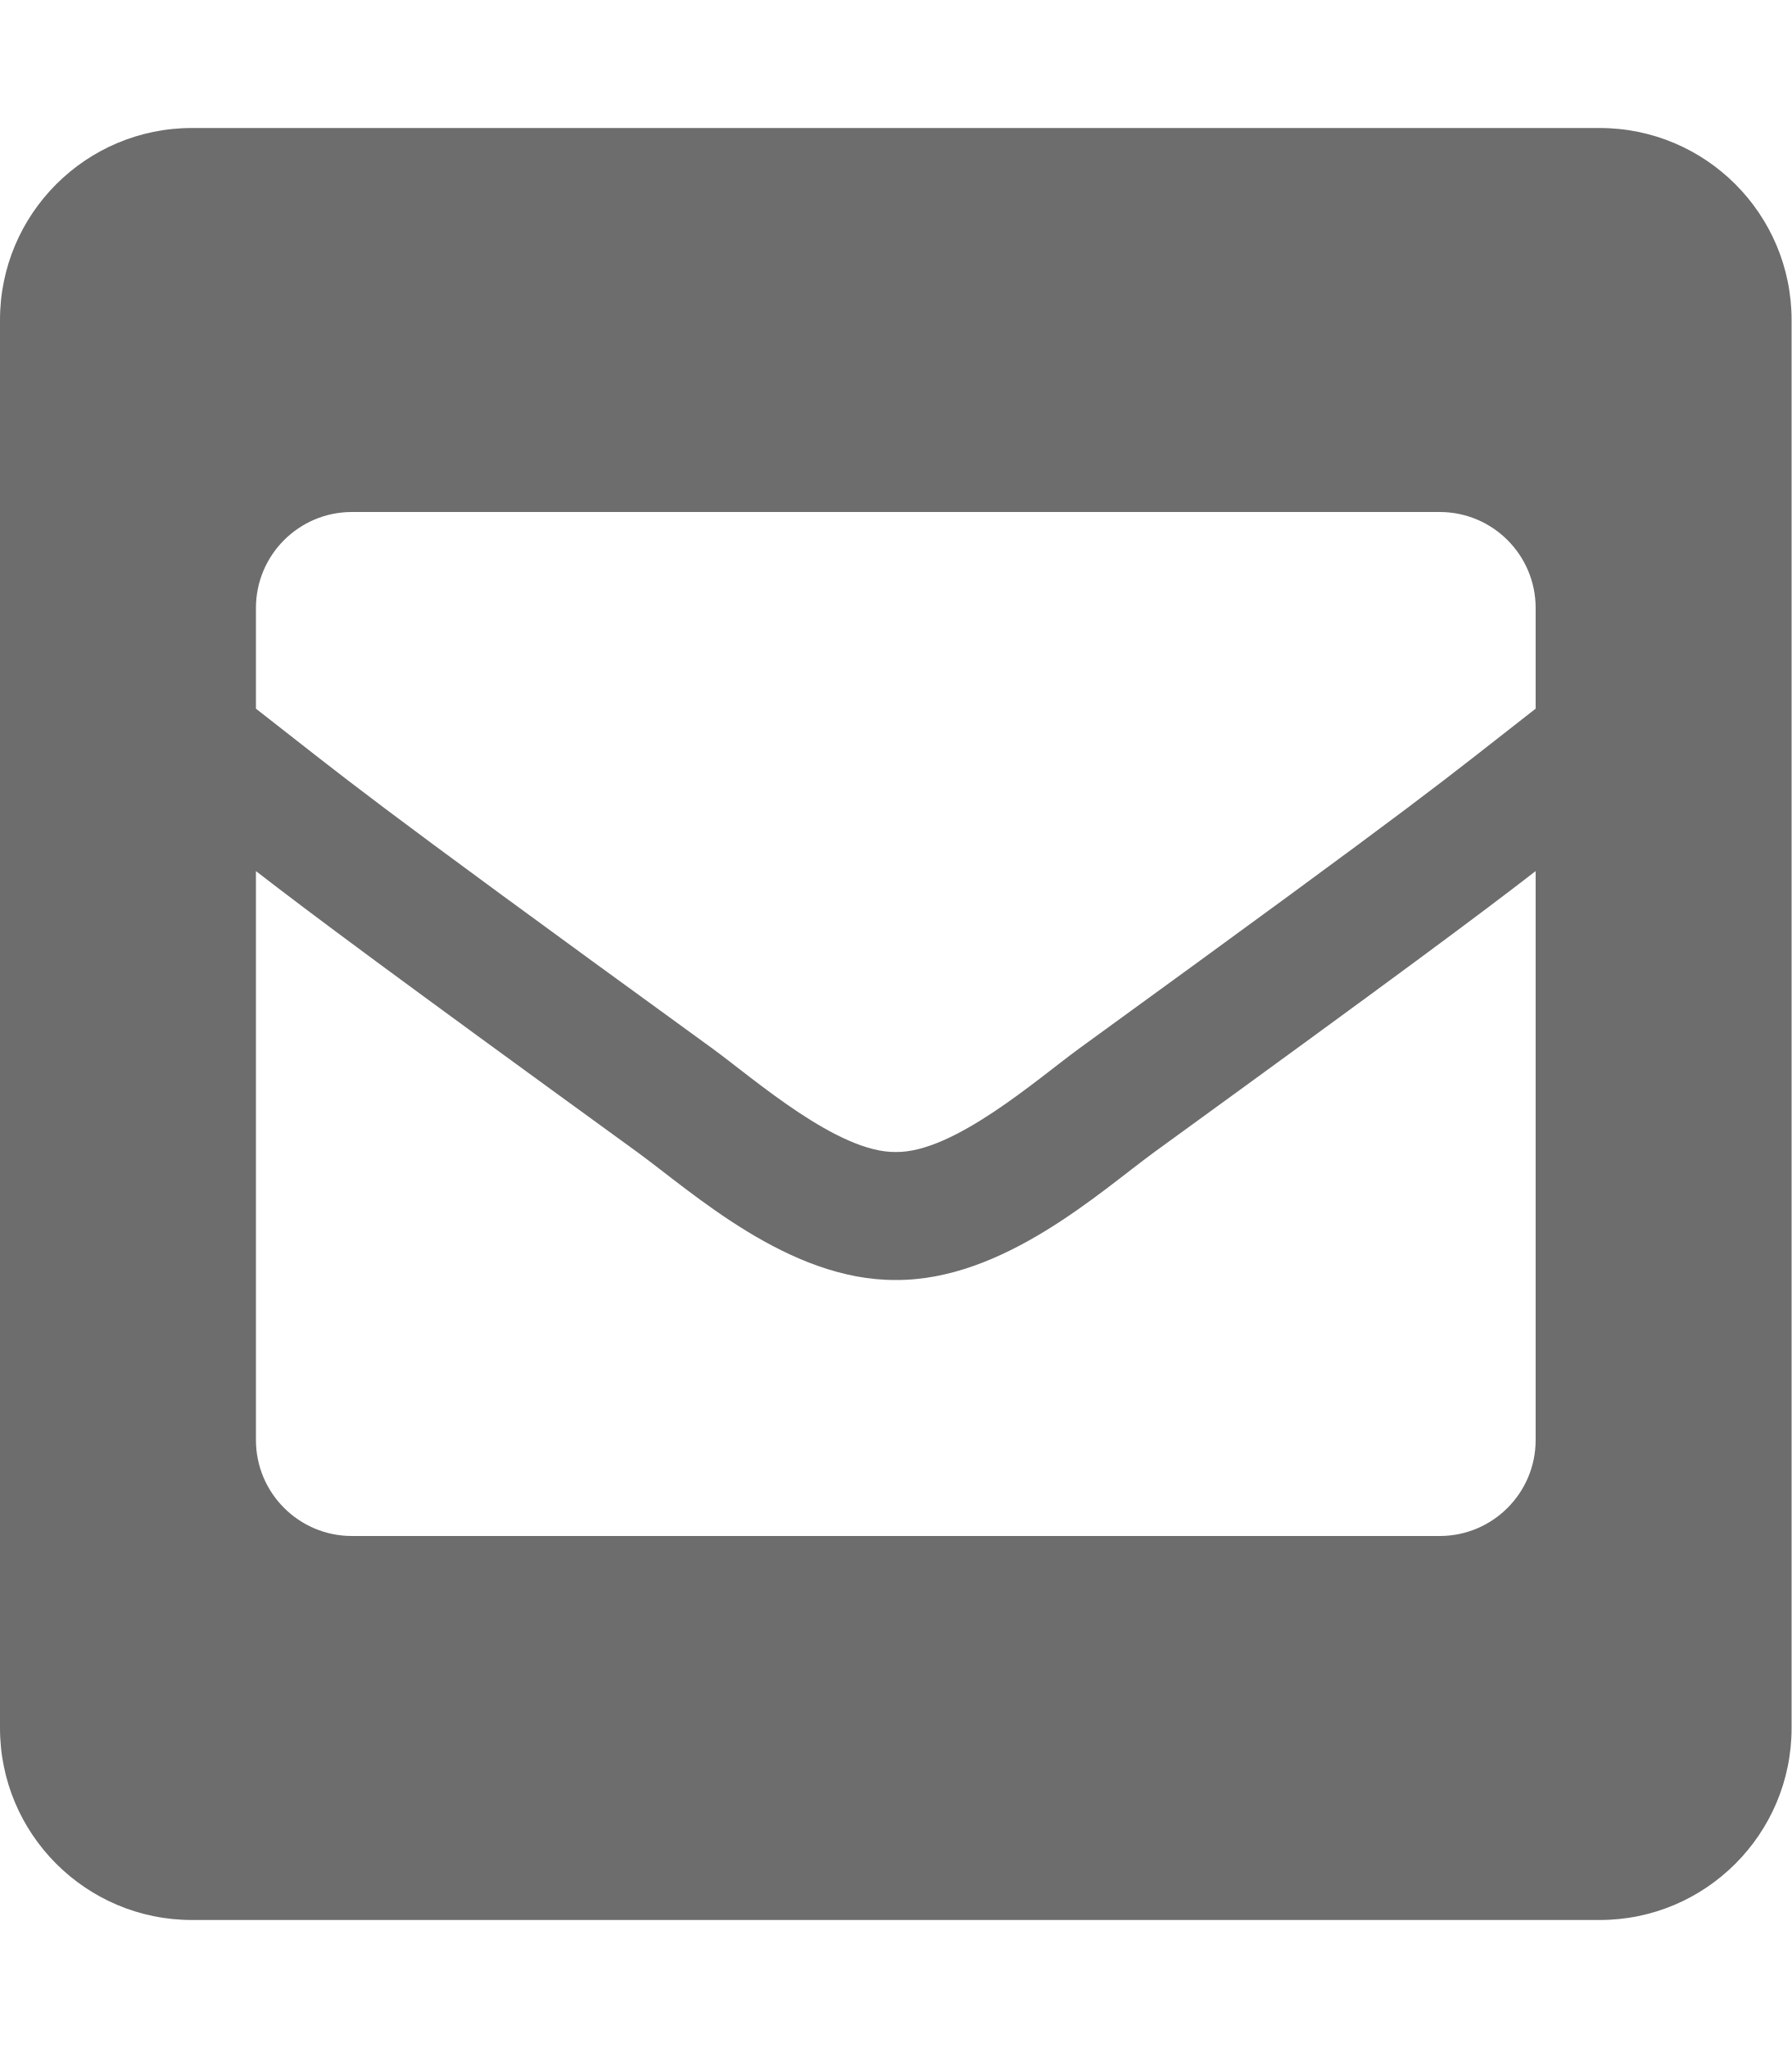
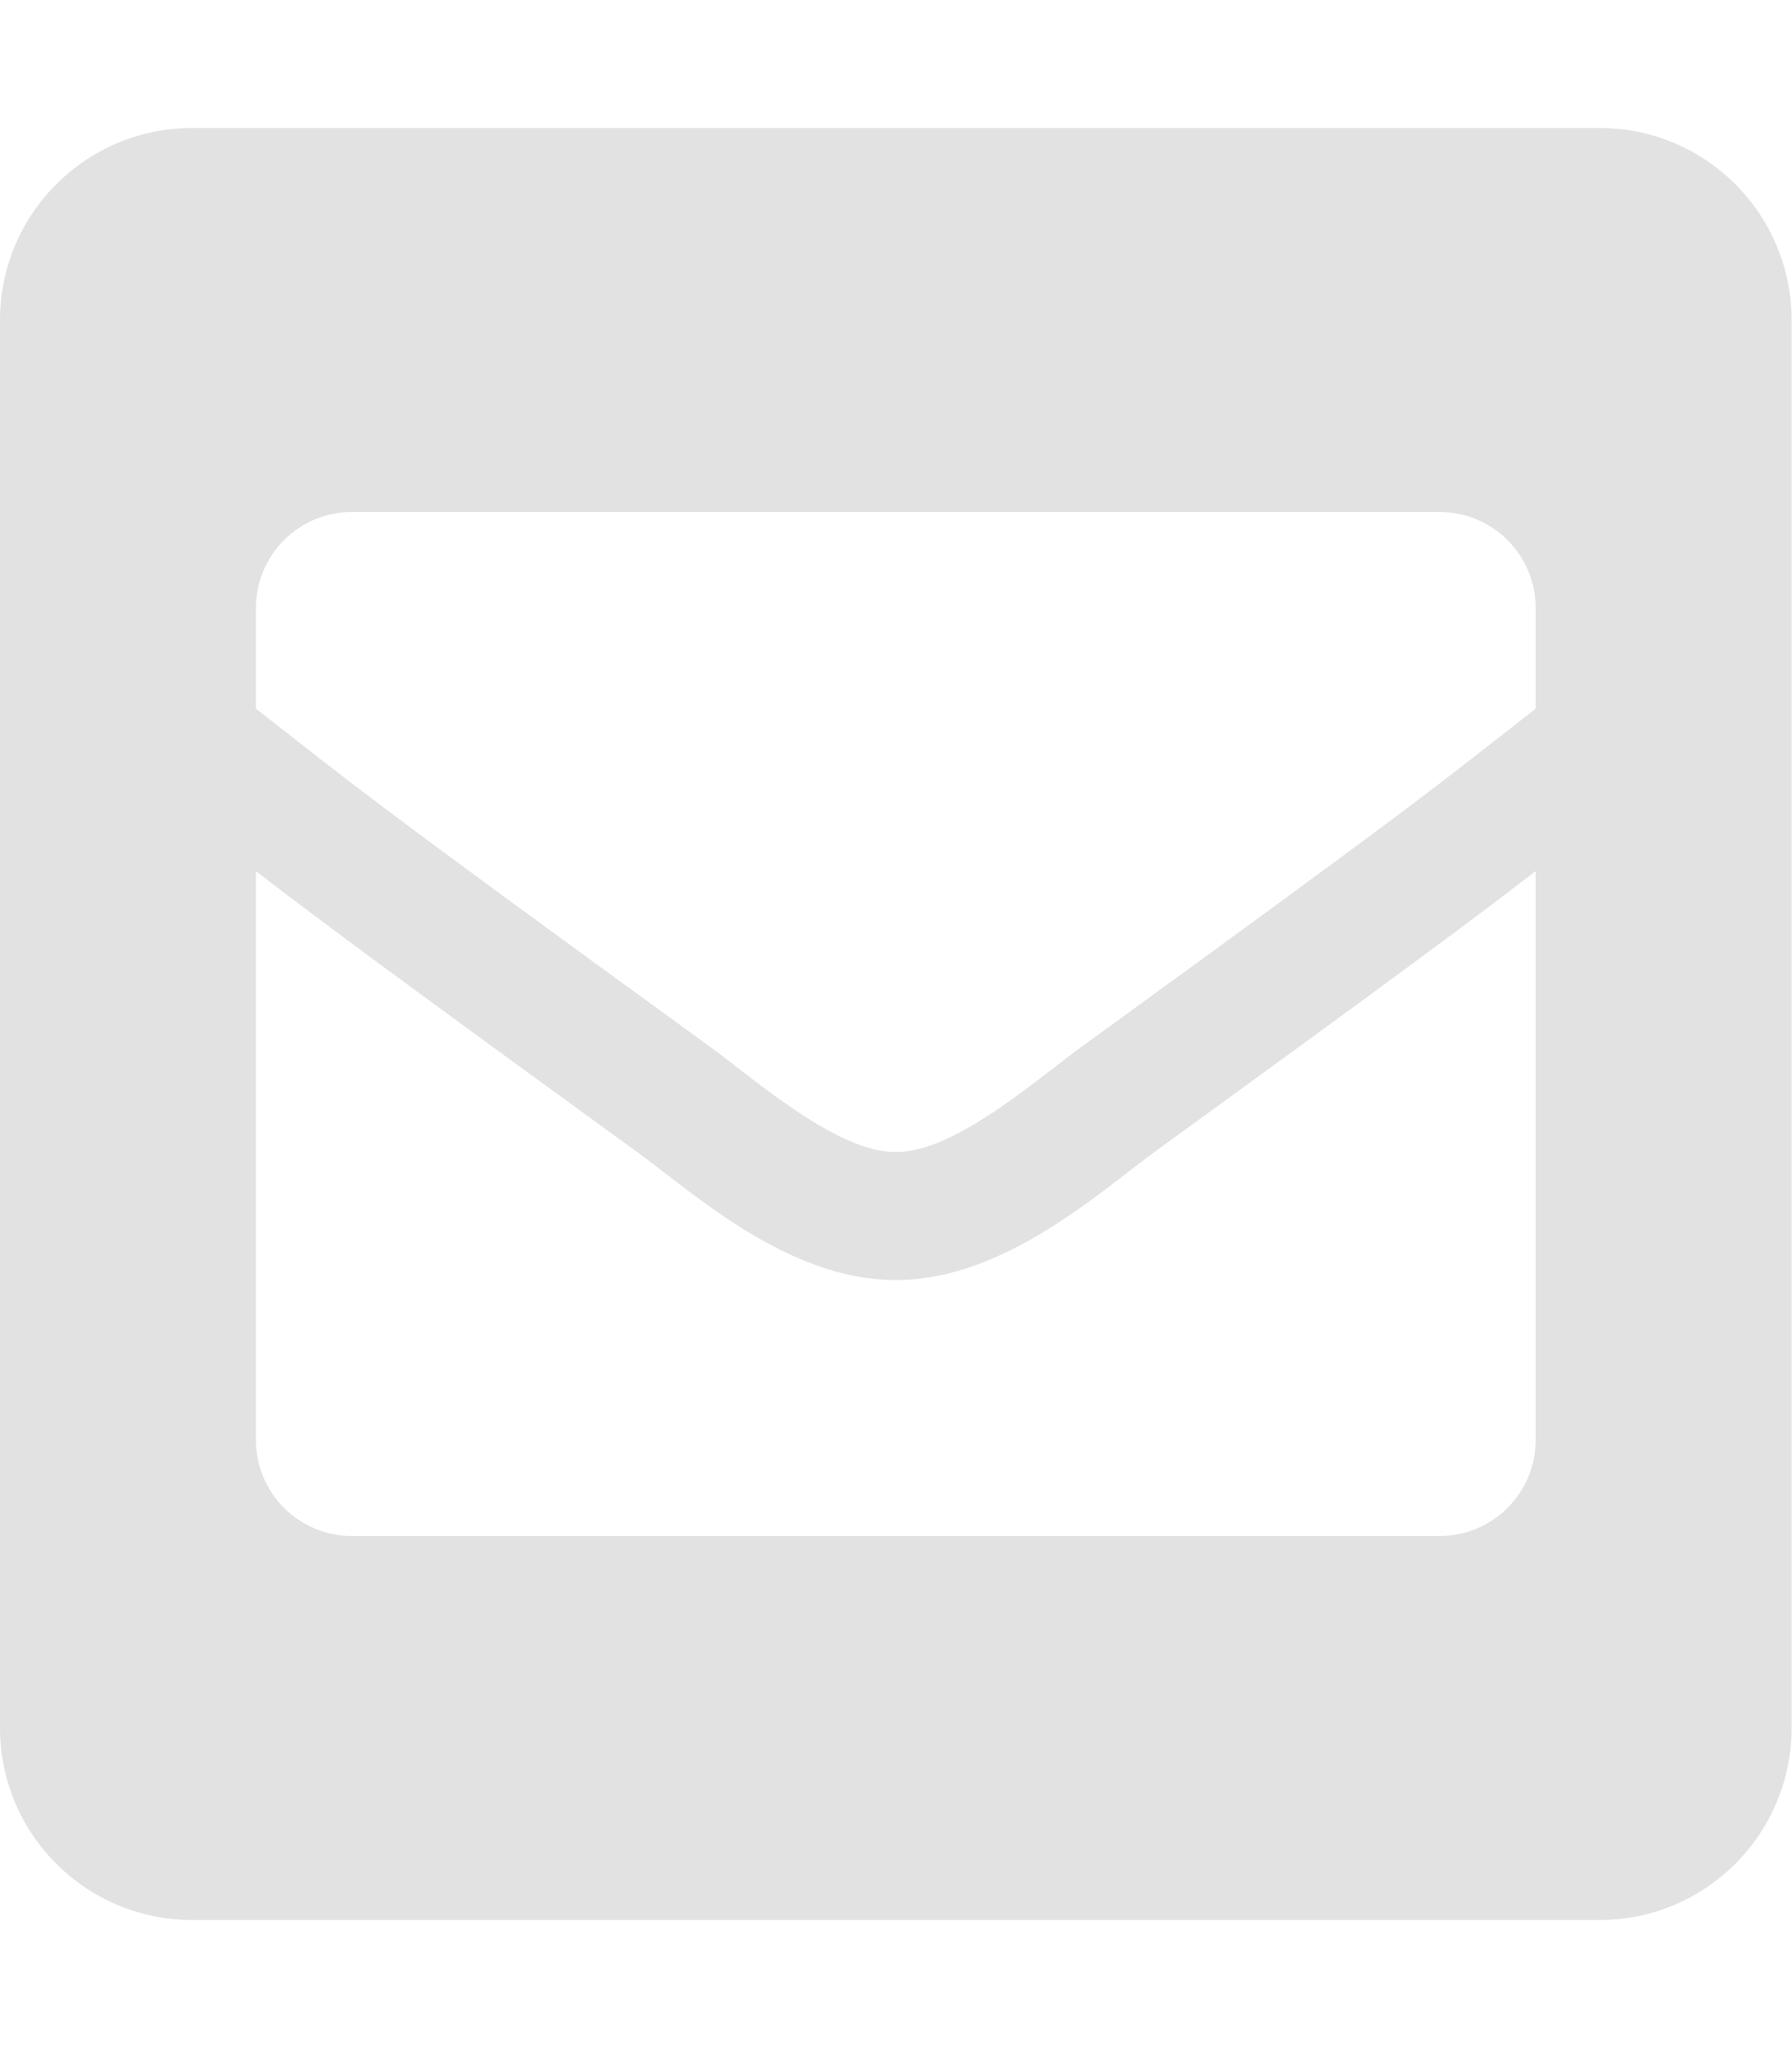
- <svg xmlns="http://www.w3.org/2000/svg" aria-hidden="true" focusable="false" data-prefix="fas" data-icon="envelope-square" class="svg-inline--fa fa-envelope-square fa-w-14" role="img" viewBox="0 0 448 512" style="color:#6d6d6d">
+ <svg xmlns="http://www.w3.org/2000/svg" aria-hidden="true" focusable="false" data-prefix="fas" data-icon="envelope-square" class="svg-inline--fa fa-envelope-square fa-w-14" role="img" viewBox="0 0 448 512" style="color:#e1e2e1">
  <path fill="currentColor" d="M400 32H48C21.49 32 0 53.49 0 80v352c0 26.51 21.49 48 48 48h352c26.51 0 48-21.49 48-48V80c0-26.51-21.49-48-48-48zM178.117 262.104C87.429 196.287 88.353 196.121 64 177.167V152c0-13.255 10.745-24 24-24h272c13.255 0 24 10.745 24 24v25.167c-24.371 18.969-23.434 19.124-114.117 84.938-10.5 7.655-31.392 26.12-45.883 25.894-14.503.218-35.367-18.227-45.883-25.895zM384 217.775V360c0 13.255-10.745 24-24 24H88c-13.255 0-24-10.745-24-24V217.775c13.958 10.794 33.329 25.236 95.303 70.214 14.162 10.341 37.975 32.145 64.694 32.01 26.887.134 51.037-22.041 64.72-32.025 61.958-44.965 81.325-59.406 95.283-70.199z" />
</svg>
